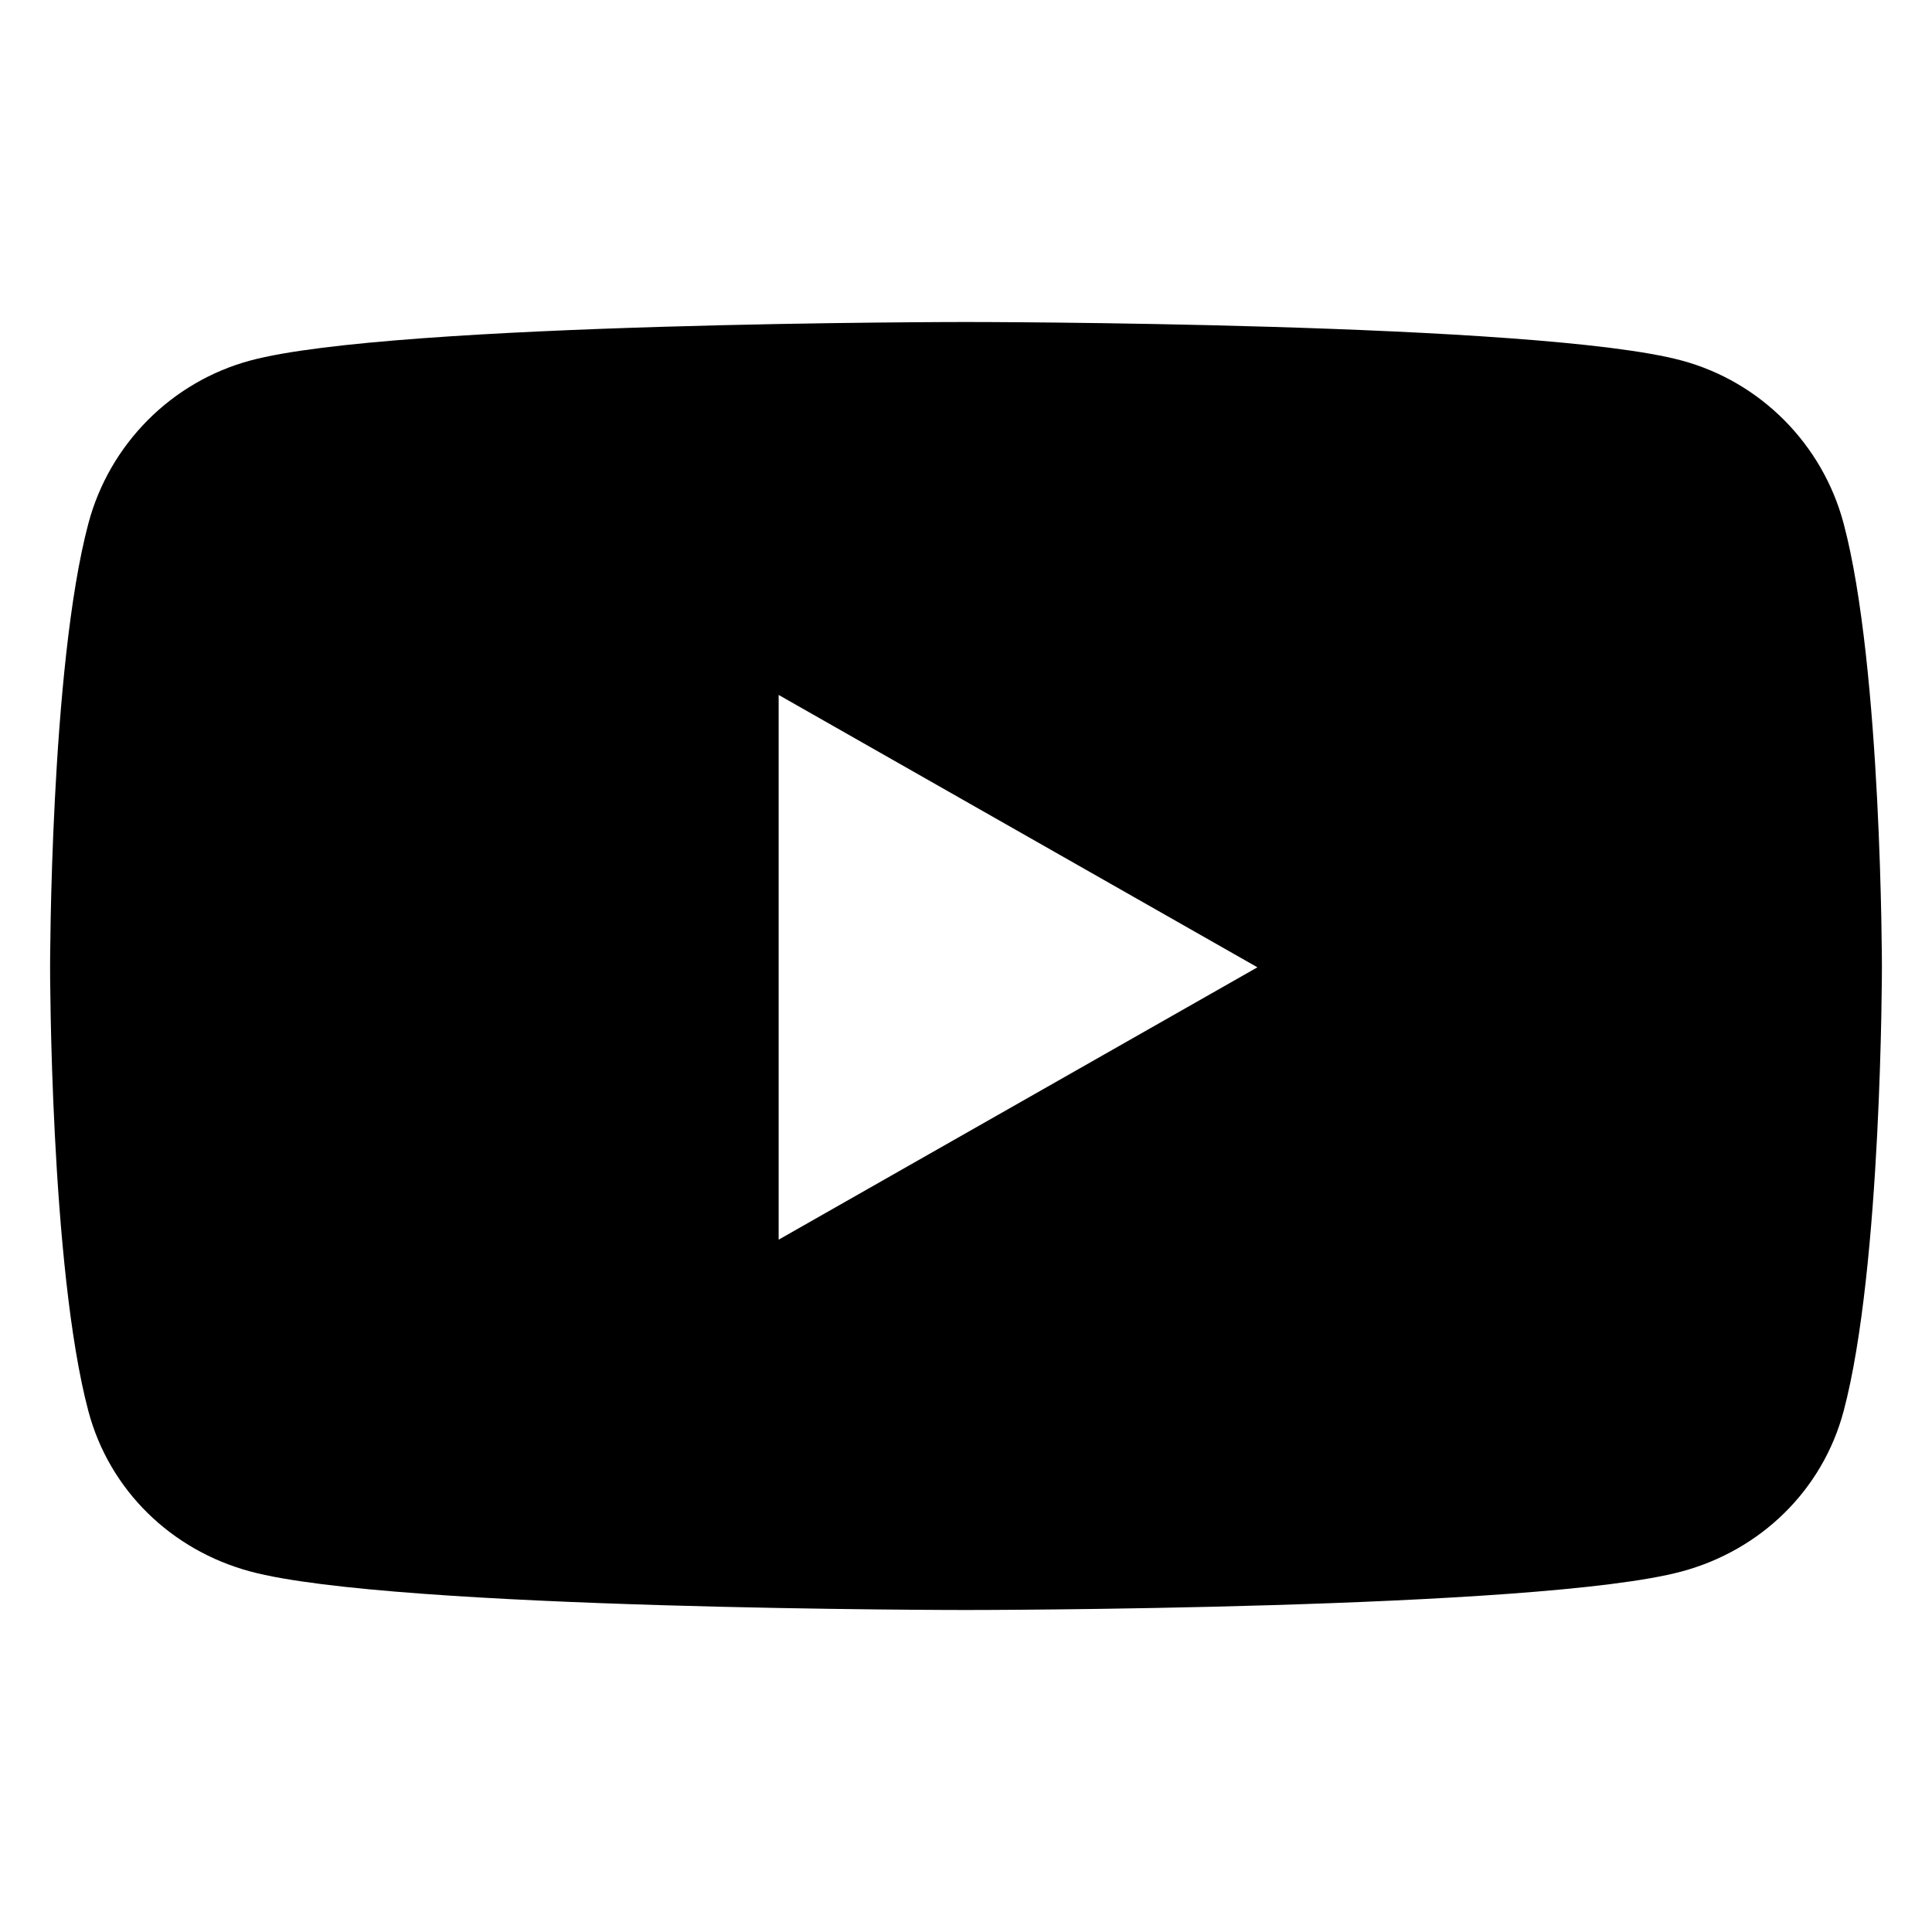
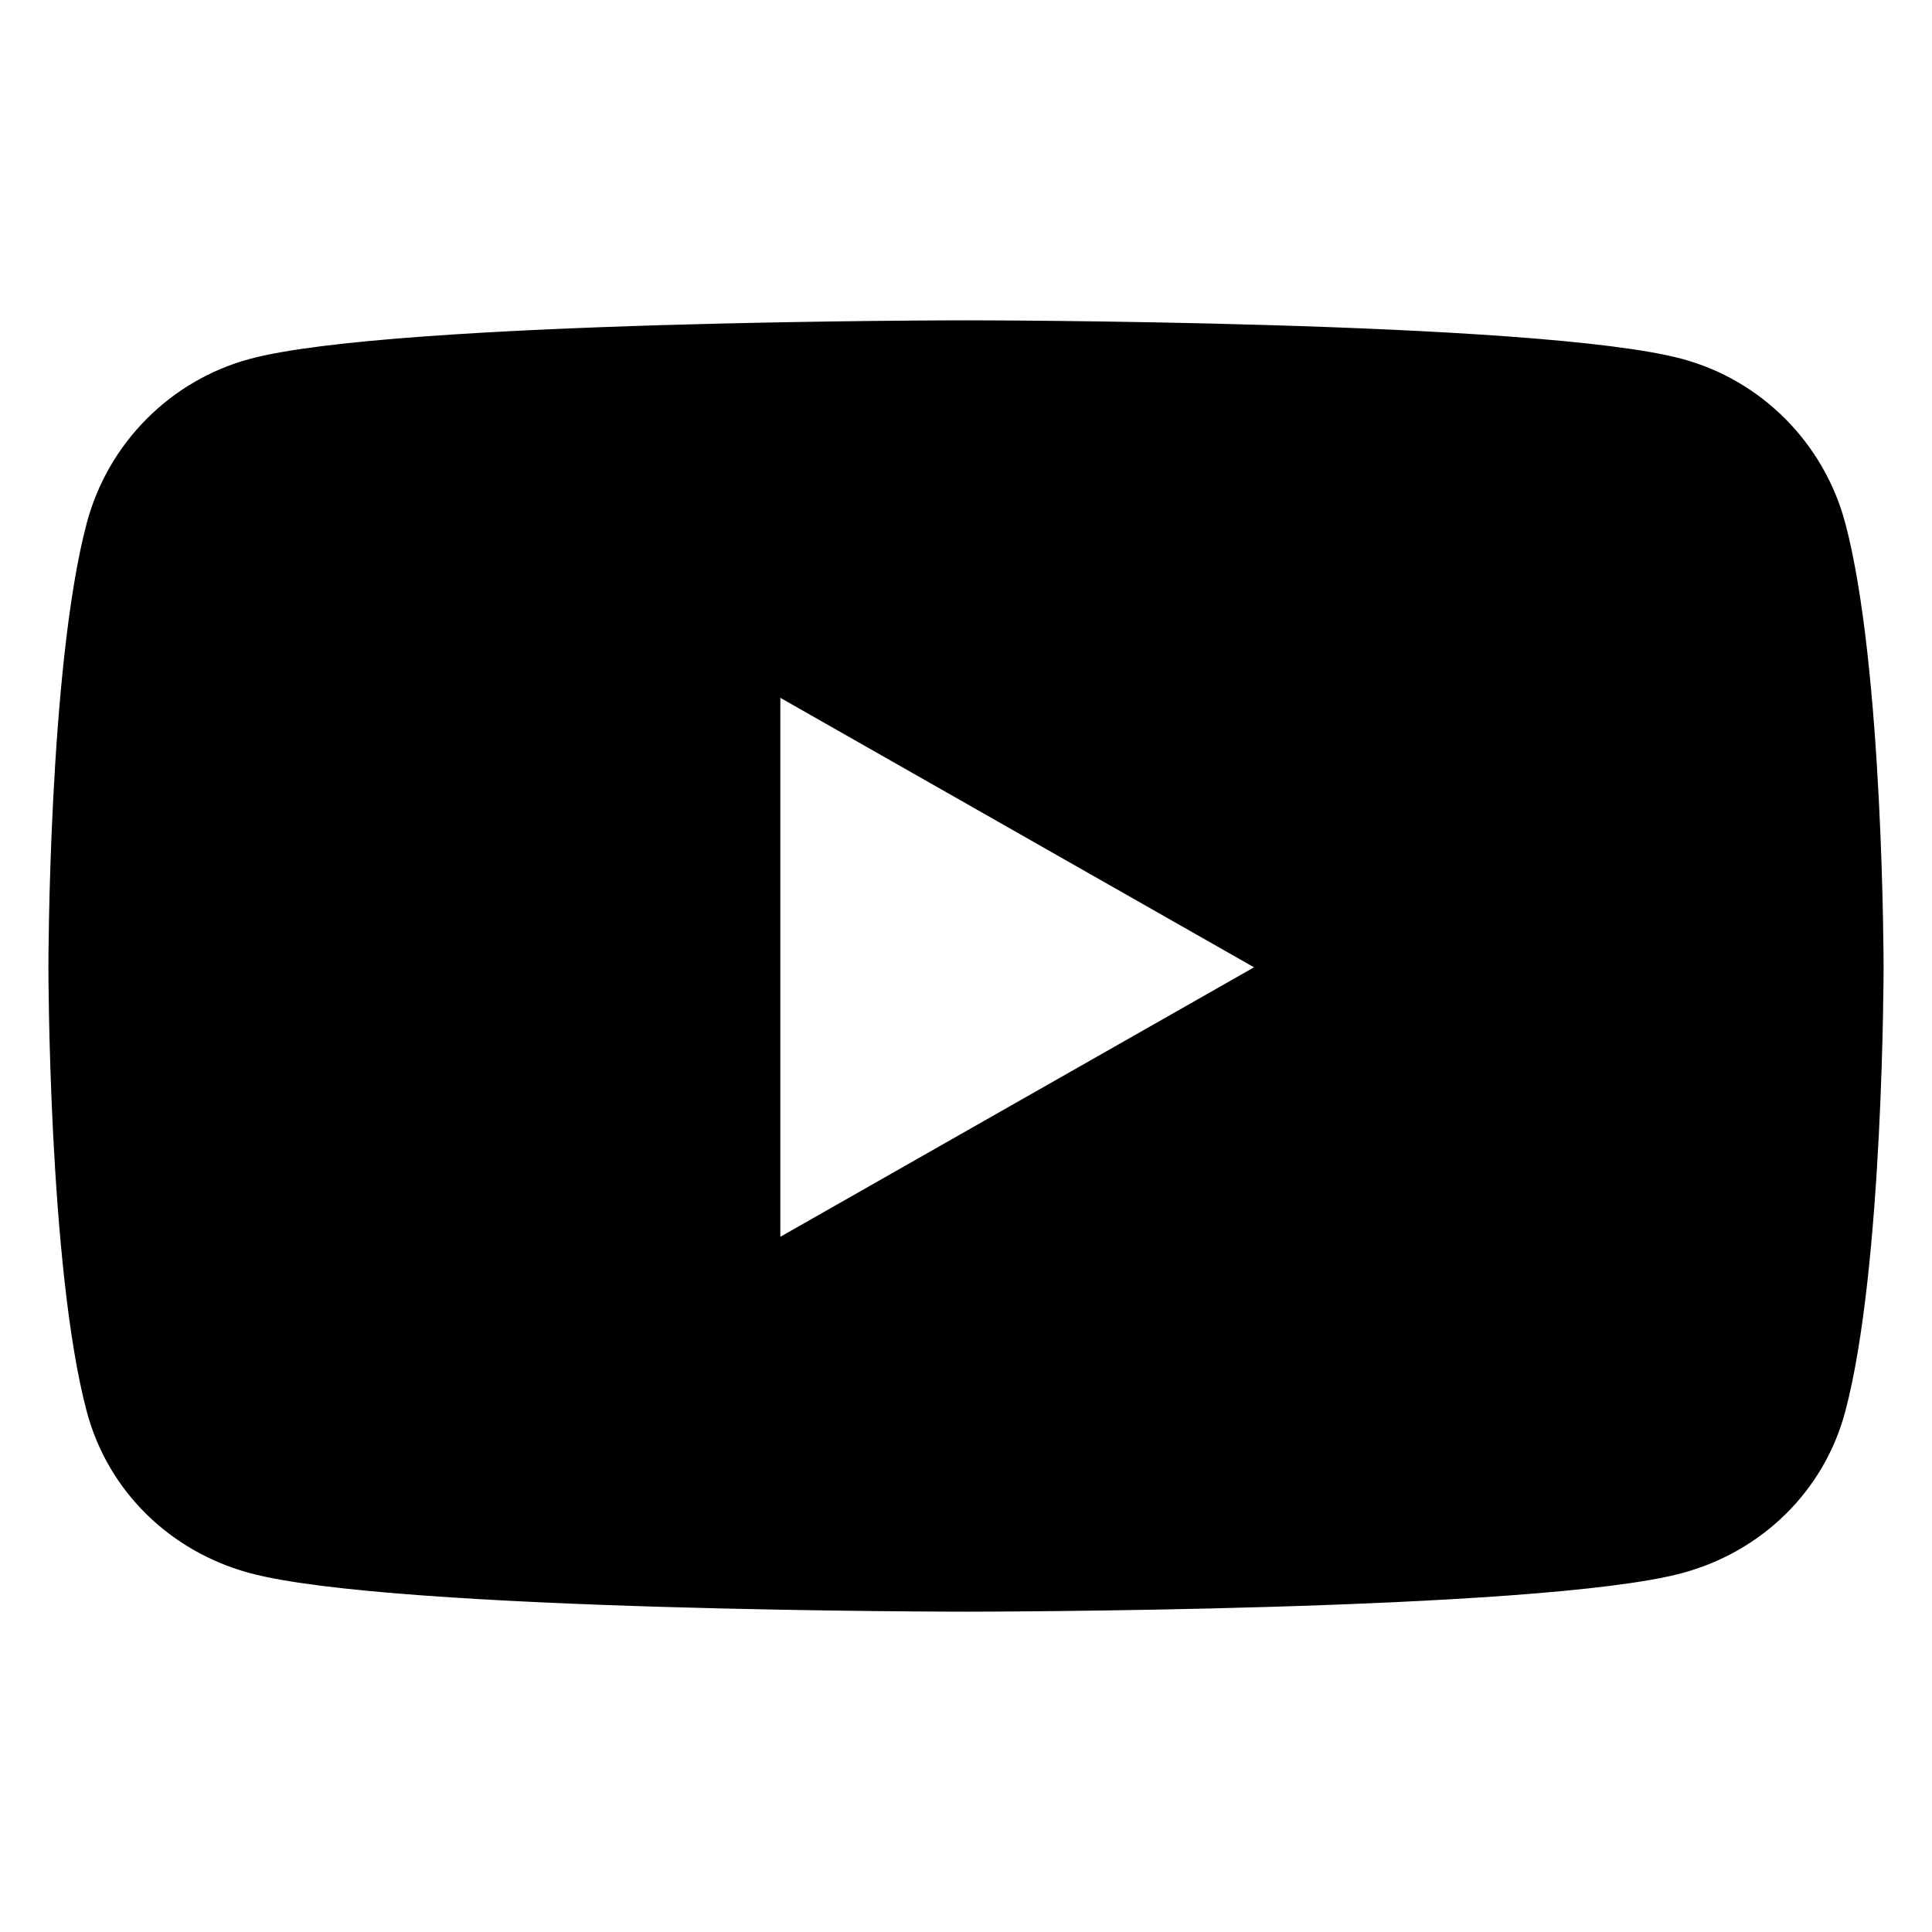
- <svg xmlns="http://www.w3.org/2000/svg" stroke="currentColor" fill="currentColor" stroke-width="0" viewBox="0 0 576 512" height="1em" width="1em">
+ <svg xmlns="http://www.w3.org/2000/svg" stroke="currentColor" fill="currentColor" strokeWidth="0" viewBox="0 0 576 512" height="1em" width="1em">
  <path d="M549.655 124.083c-6.281-23.65-24.787-42.276-48.284-48.597C458.781 64 288 64 288 64S117.22 64 74.629 75.486c-23.497 6.322-42.003 24.947-48.284 48.597-11.412 42.867-11.412 132.305-11.412 132.305s0 89.438 11.412 132.305c6.281 23.65 24.787 41.5 48.284 47.821C117.22 448 288 448 288 448s170.78 0 213.371-11.486c23.497-6.321 42.003-24.171 48.284-47.821 11.412-42.867 11.412-132.305 11.412-132.305s0-89.438-11.412-132.305zm-317.51 213.508V175.185l142.739 81.205-142.739 81.201z" />
</svg>
